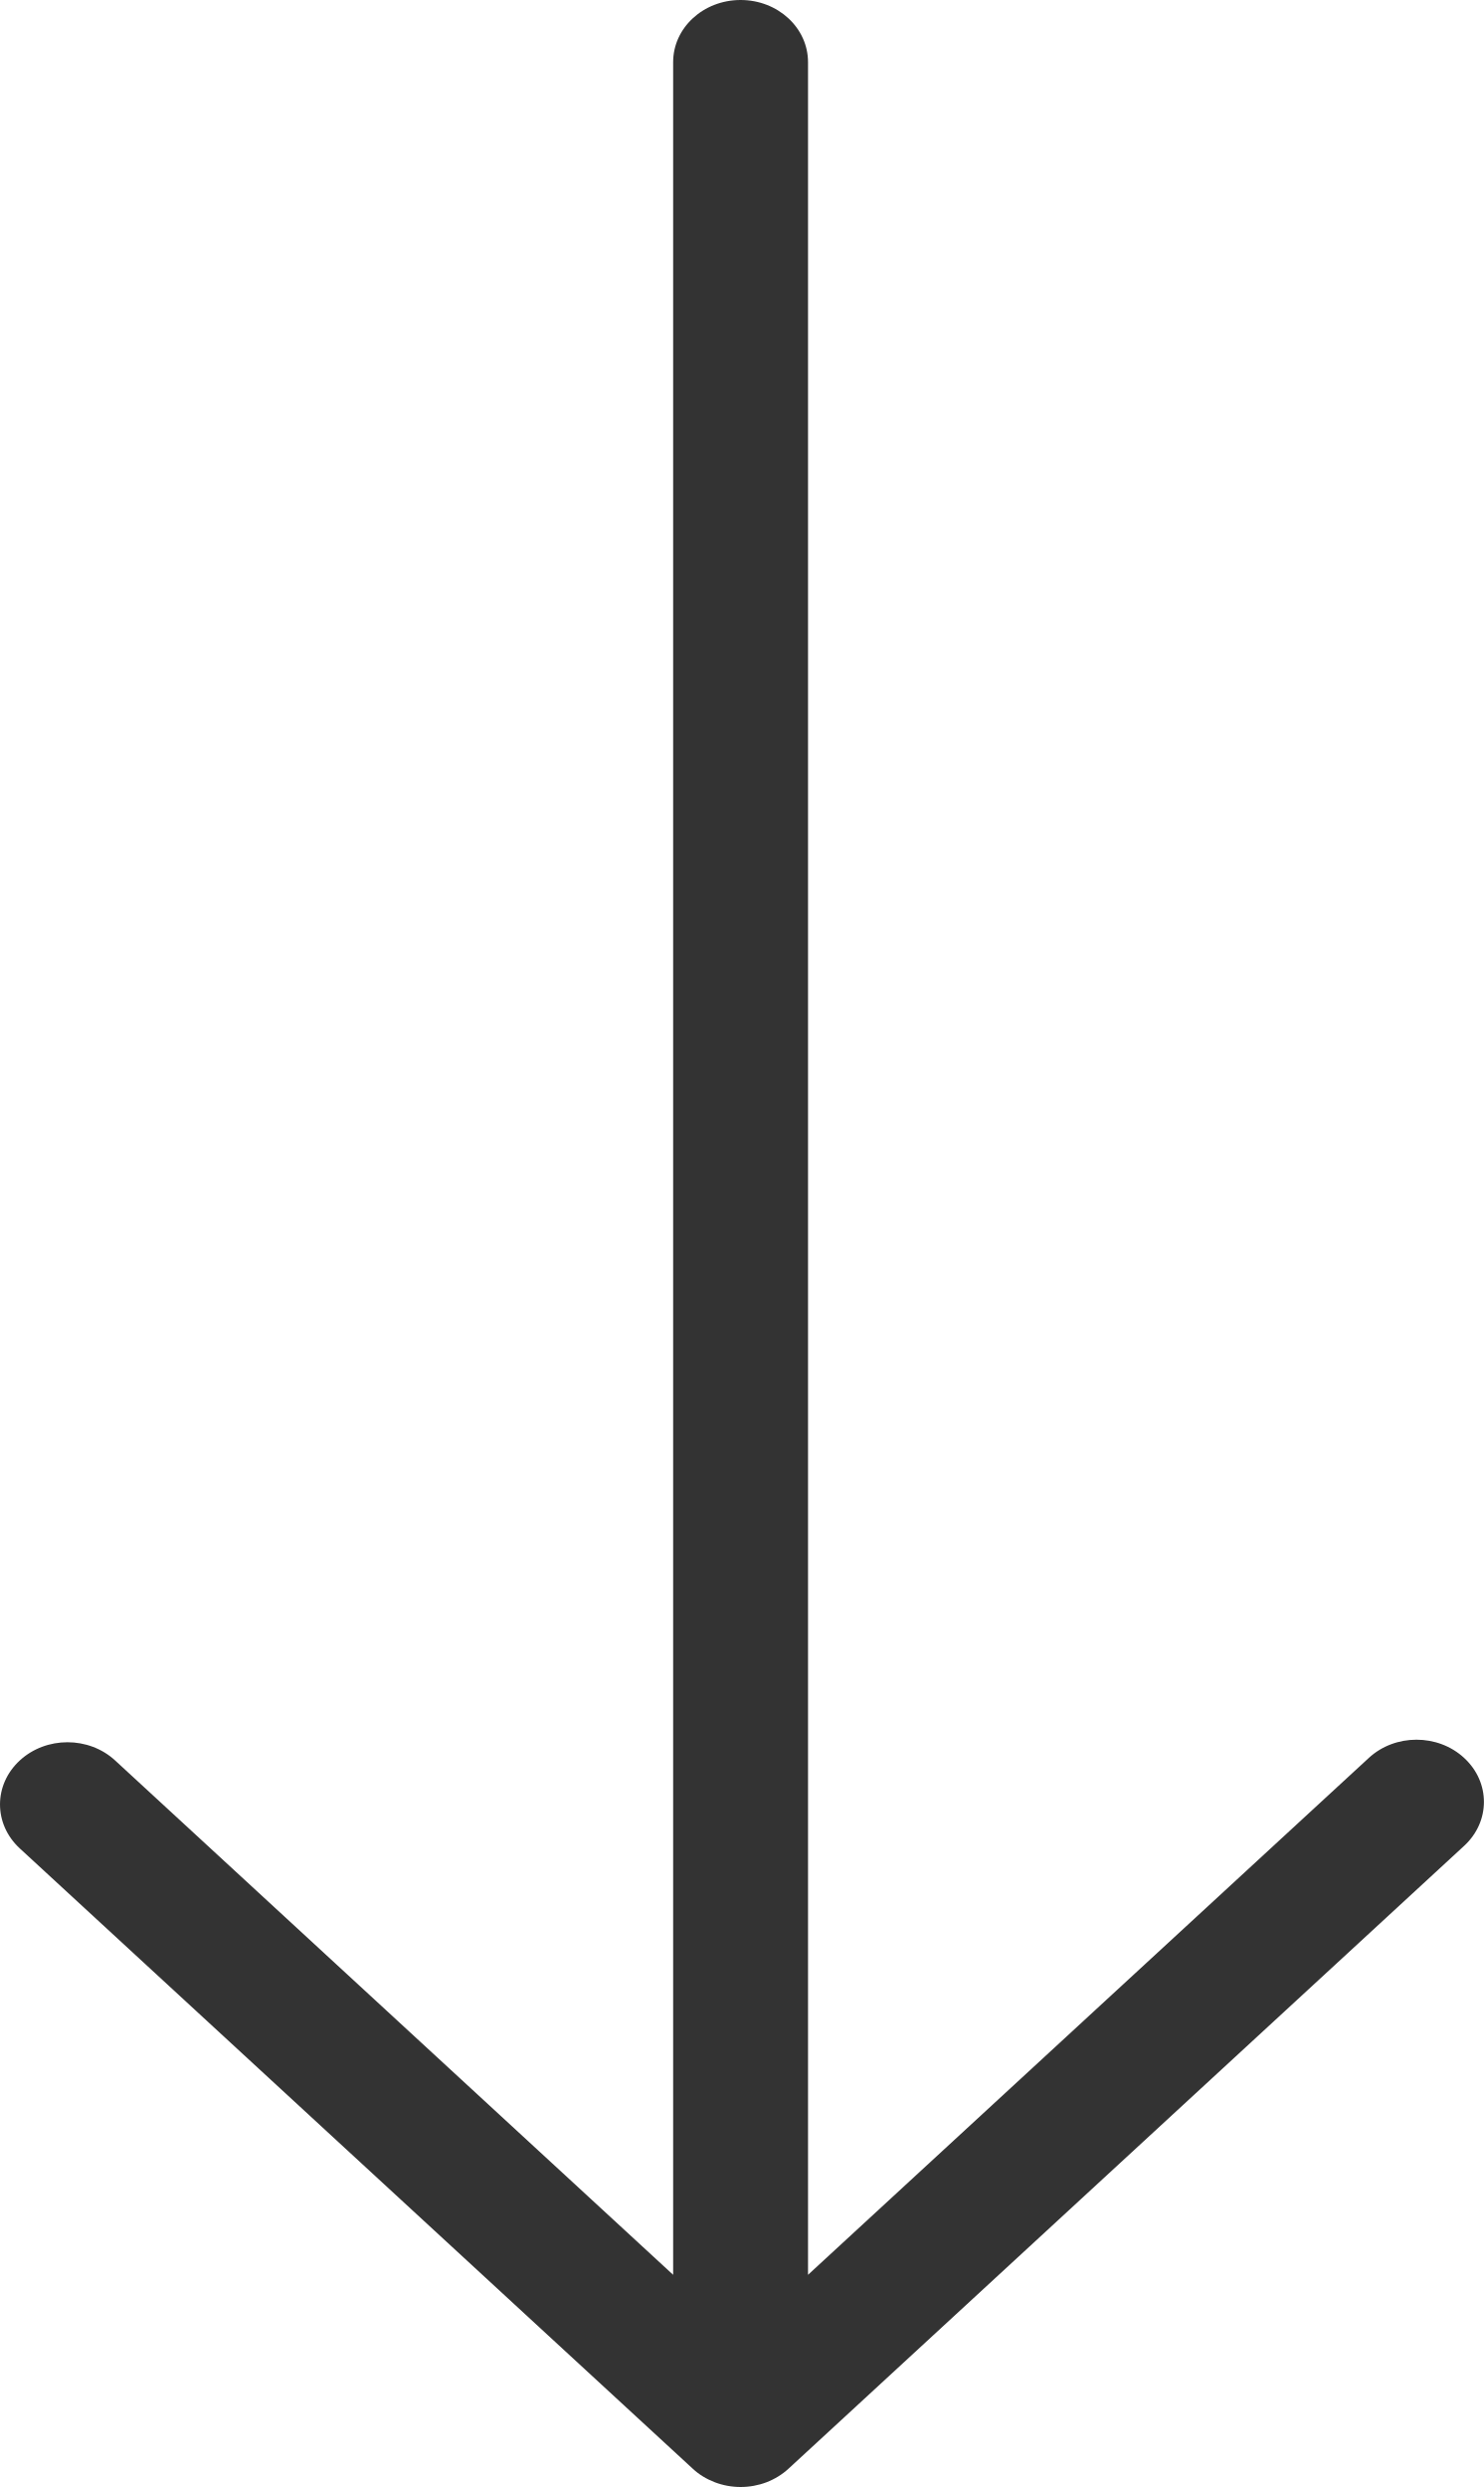
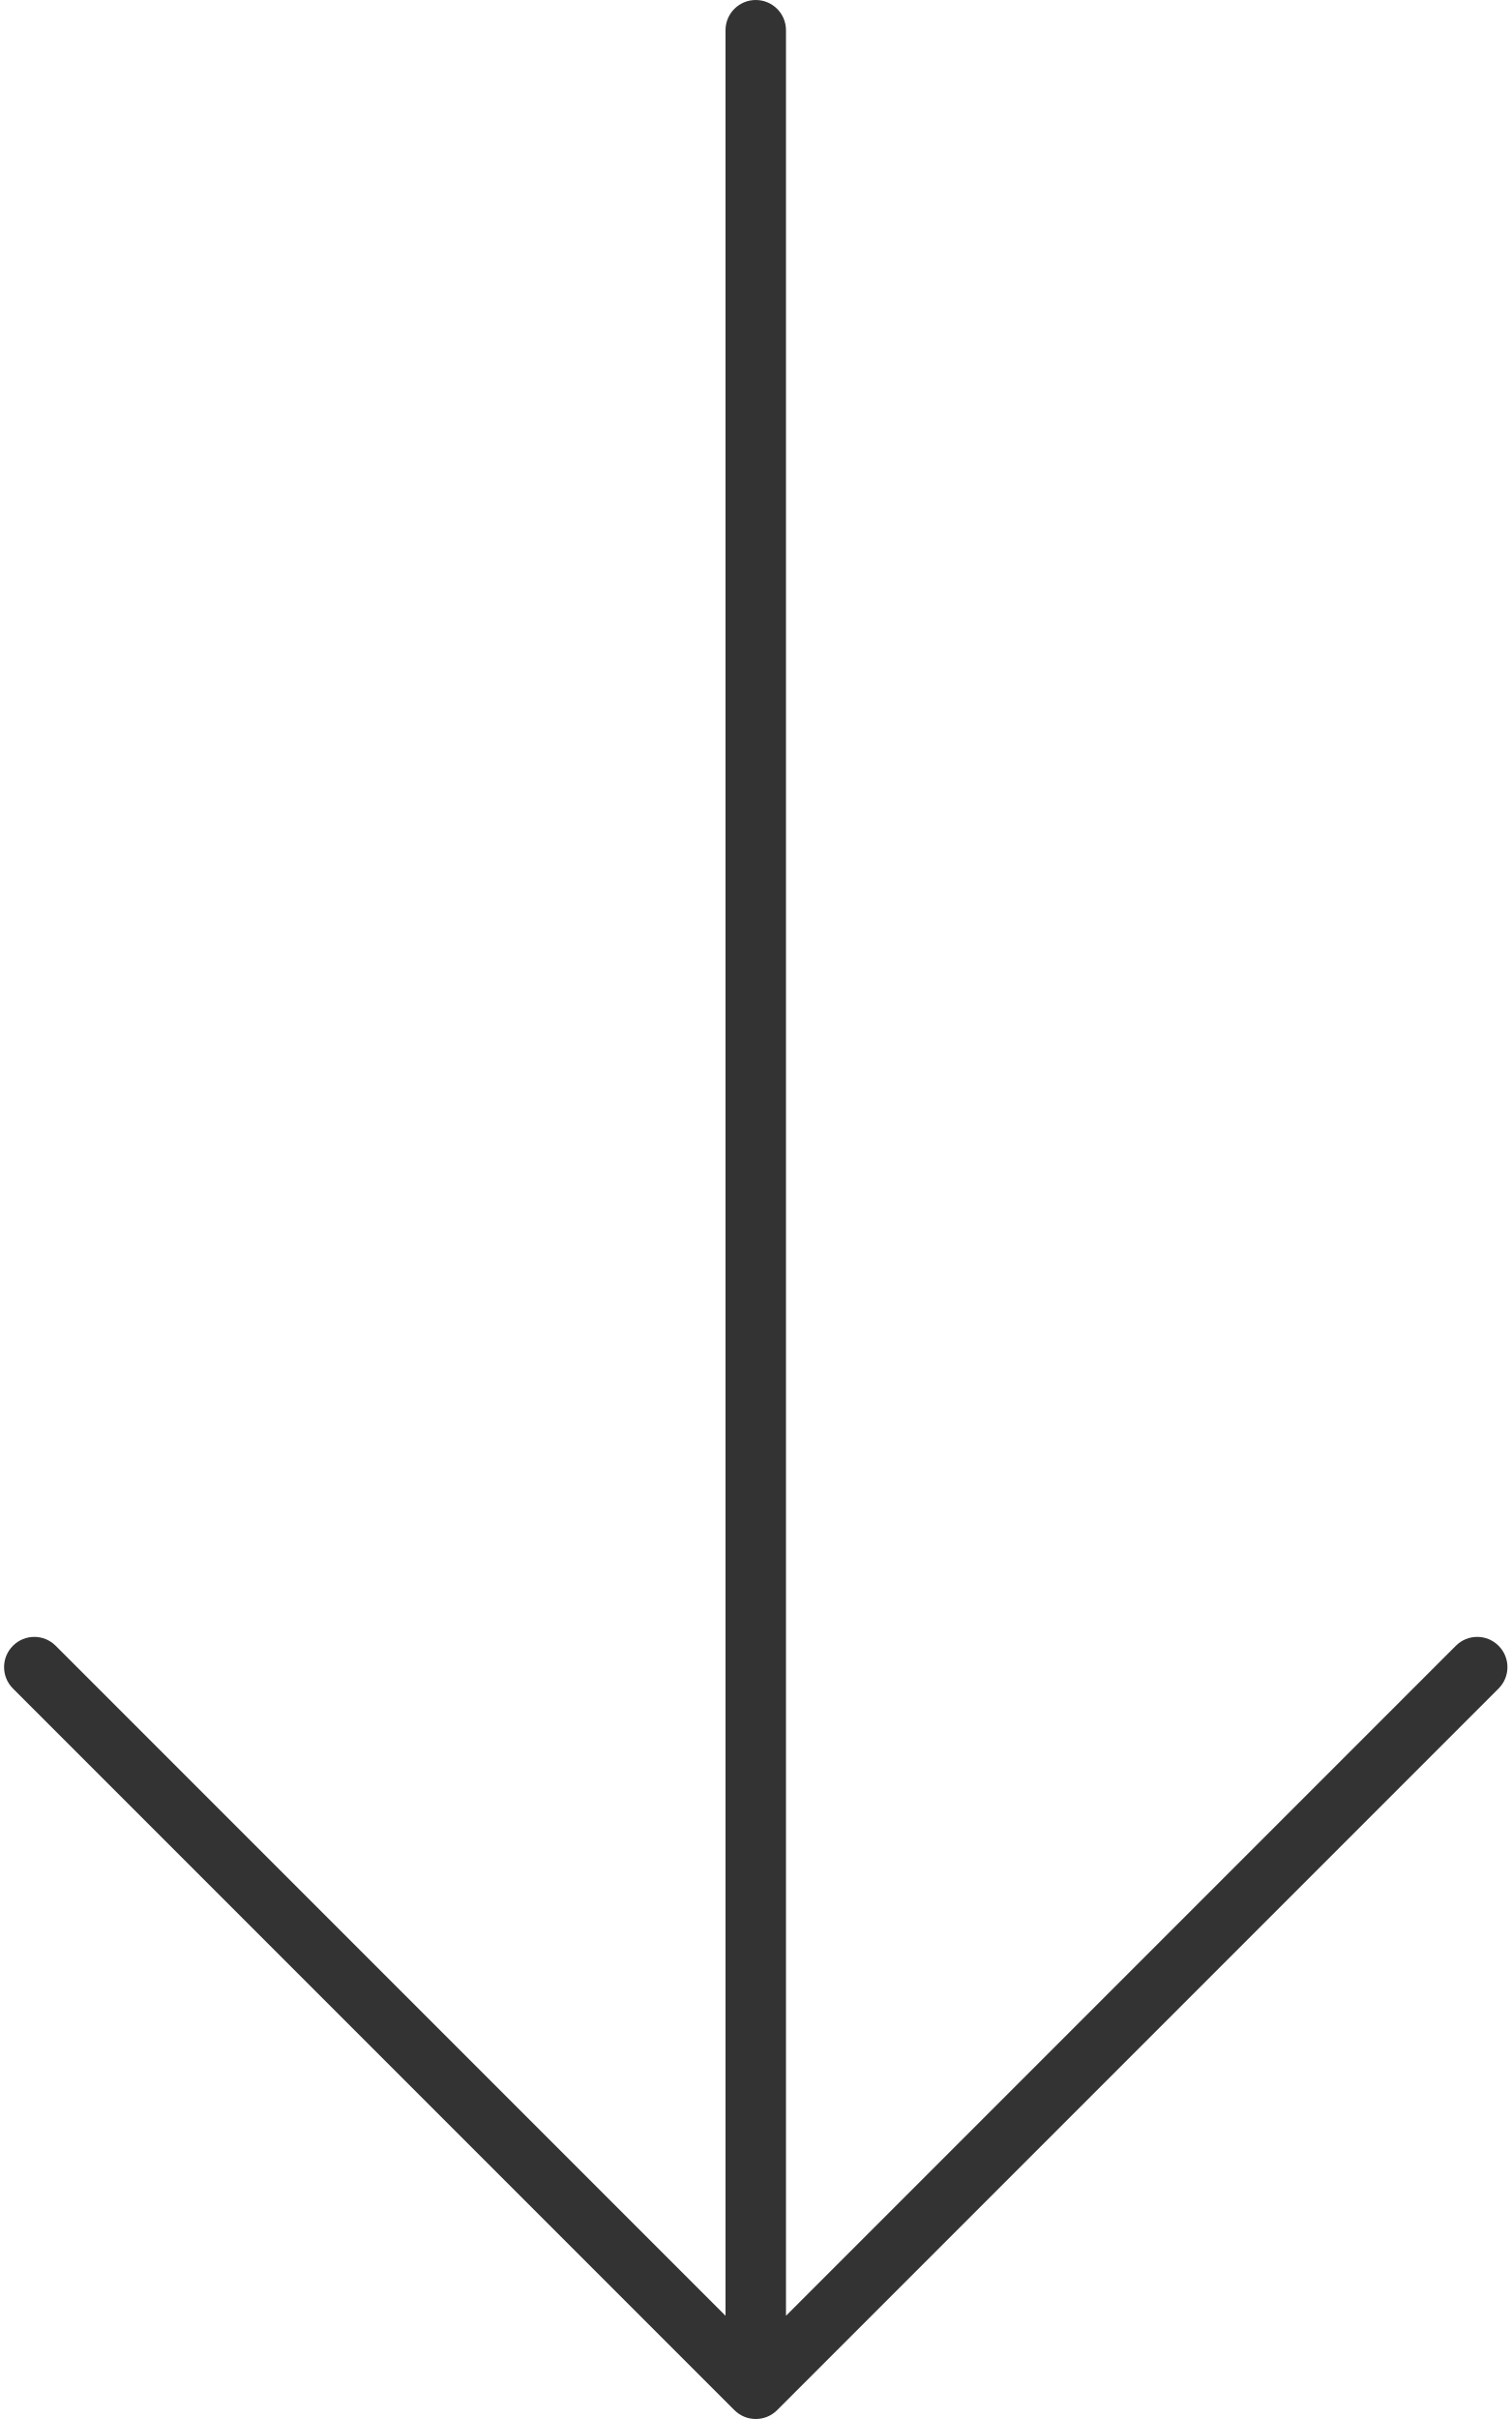
- <svg xmlns="http://www.w3.org/2000/svg" width="37px" height="62px" viewBox="0 0 37 62" version="1.1">
+ <svg xmlns="http://www.w3.org/2000/svg" width="50px" height="80px" viewBox="0 0 50 80" version="1.1">
  <g id="Desktop" stroke="none" stroke-width="1" fill="none" fill-rule="evenodd">
-     <g id="Assemble-case-study-Copy" transform="translate(-666, -13270)" fill="#333333" fill-rule="nonzero">
-       <path d="M667.682,13288.63 C668.113,13288.63 668.543,13288.478 668.871,13288.175 L682.853,13275.29 L682.853,13330.45 C682.853,13331.307 683.604,13332 684.534,13332 C685.465,13332 686.216,13331.307 686.216,13330.45 L686.216,13275.29 L700.129,13288.112 C700.786,13288.718 701.849,13288.718 702.507,13288.112 C703.164,13287.506 703.164,13286.526 702.507,13285.92 L685.725,13270.454 C685.571,13270.31 685.384,13270.197 685.175,13270.117 C684.765,13269.961 684.302,13269.961 683.89,13270.117 C683.683,13270.197 683.497,13270.311 683.342,13270.454 L666.493,13285.984 C665.836,13286.59 665.836,13287.569 666.493,13288.175 C666.821,13288.479 667.252,13288.63 667.682,13288.63 Z" id="Shape" transform="translate(684.5, 13301) rotate(180) translate(-684.5, -13301) " />
+     <g id="Artboard" transform="translate(-1320, -331)" fill="#333333">
+       <g id="noun_down-arrow_2098279" transform="translate(1320, 331)">
+         <path d="M25,0 C24.447,0 24,0.447 24,1 L24,76.586 L1.842,54.428 C1.451,54.037 0.818,54.037 0.428,54.428 C0.037,54.818 0.037,55.451 0.428,55.842 L24.293,79.707 C24.488,79.902 24.744,80 25,80 C25.256,80 25.512,79.902 25.707,79.707 L49.572,55.842 C49.963,55.451 49.963,54.818 49.572,54.428 C49.182,54.037 48.549,54.037 48.158,54.428 L26,76.586 L26,1 C26,0.447 25.553,0 25,0 Z" id="Path" />
+       </g>
    </g>
  </g>
</svg>
